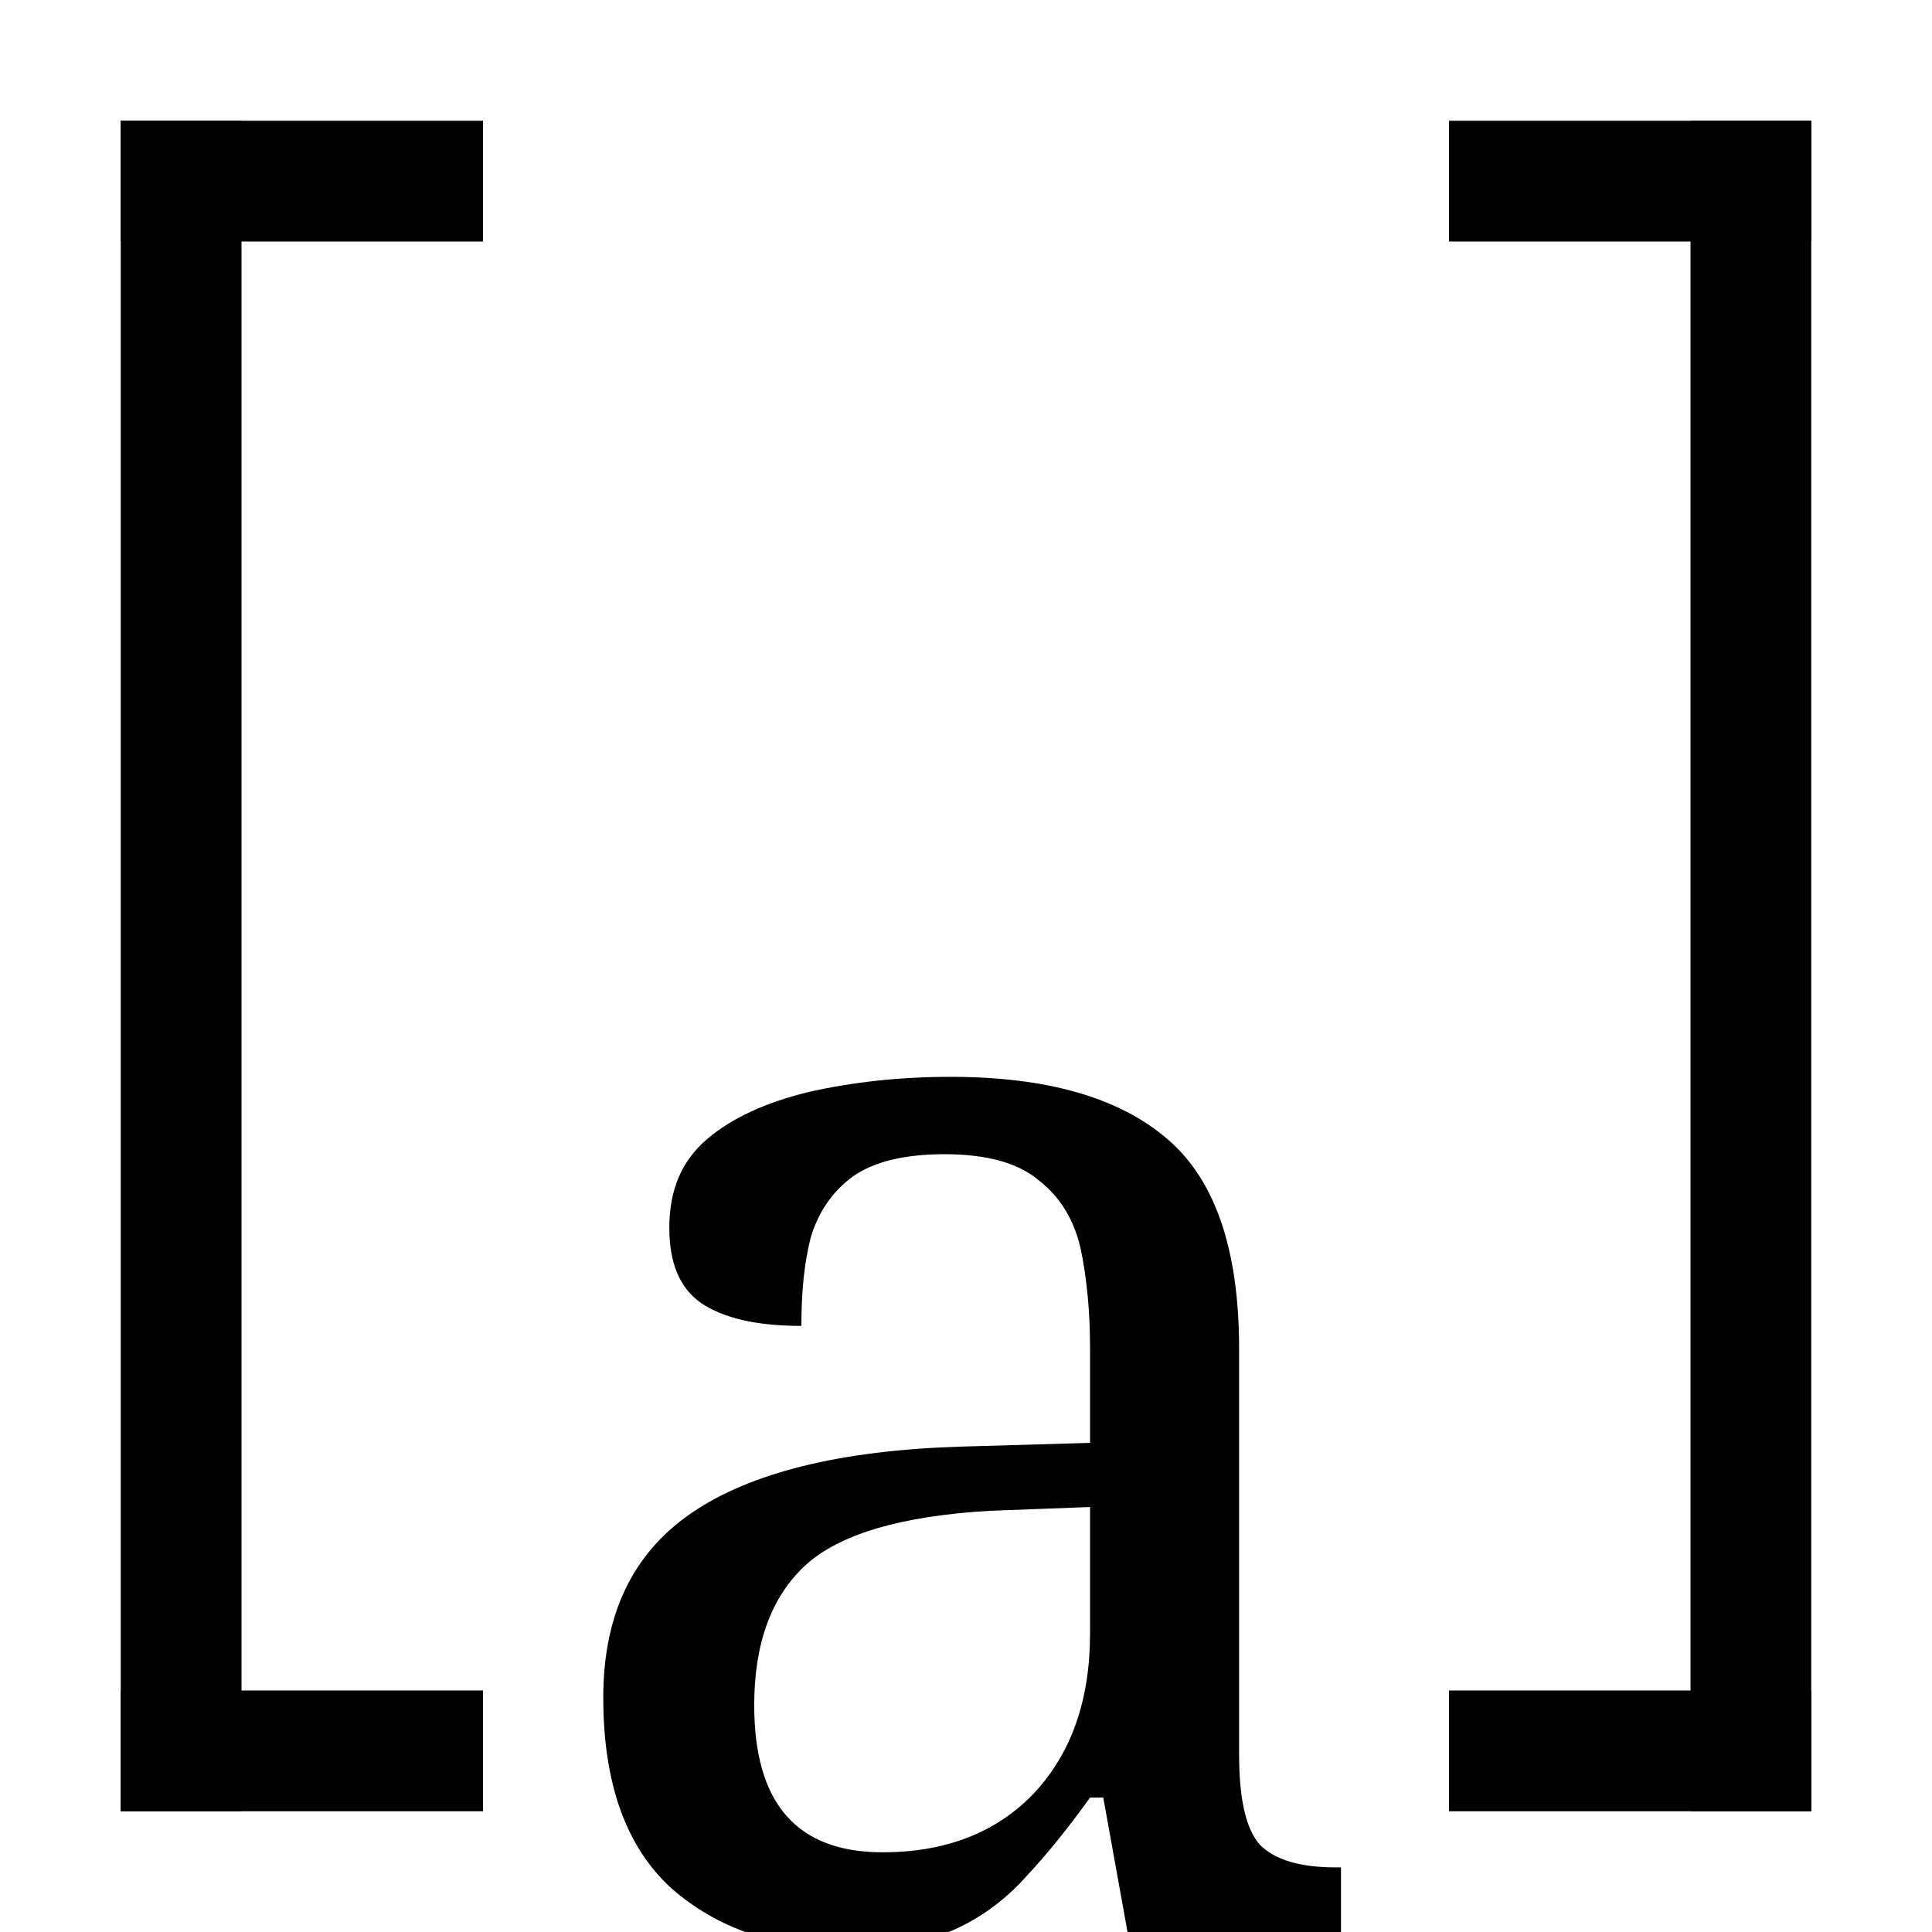
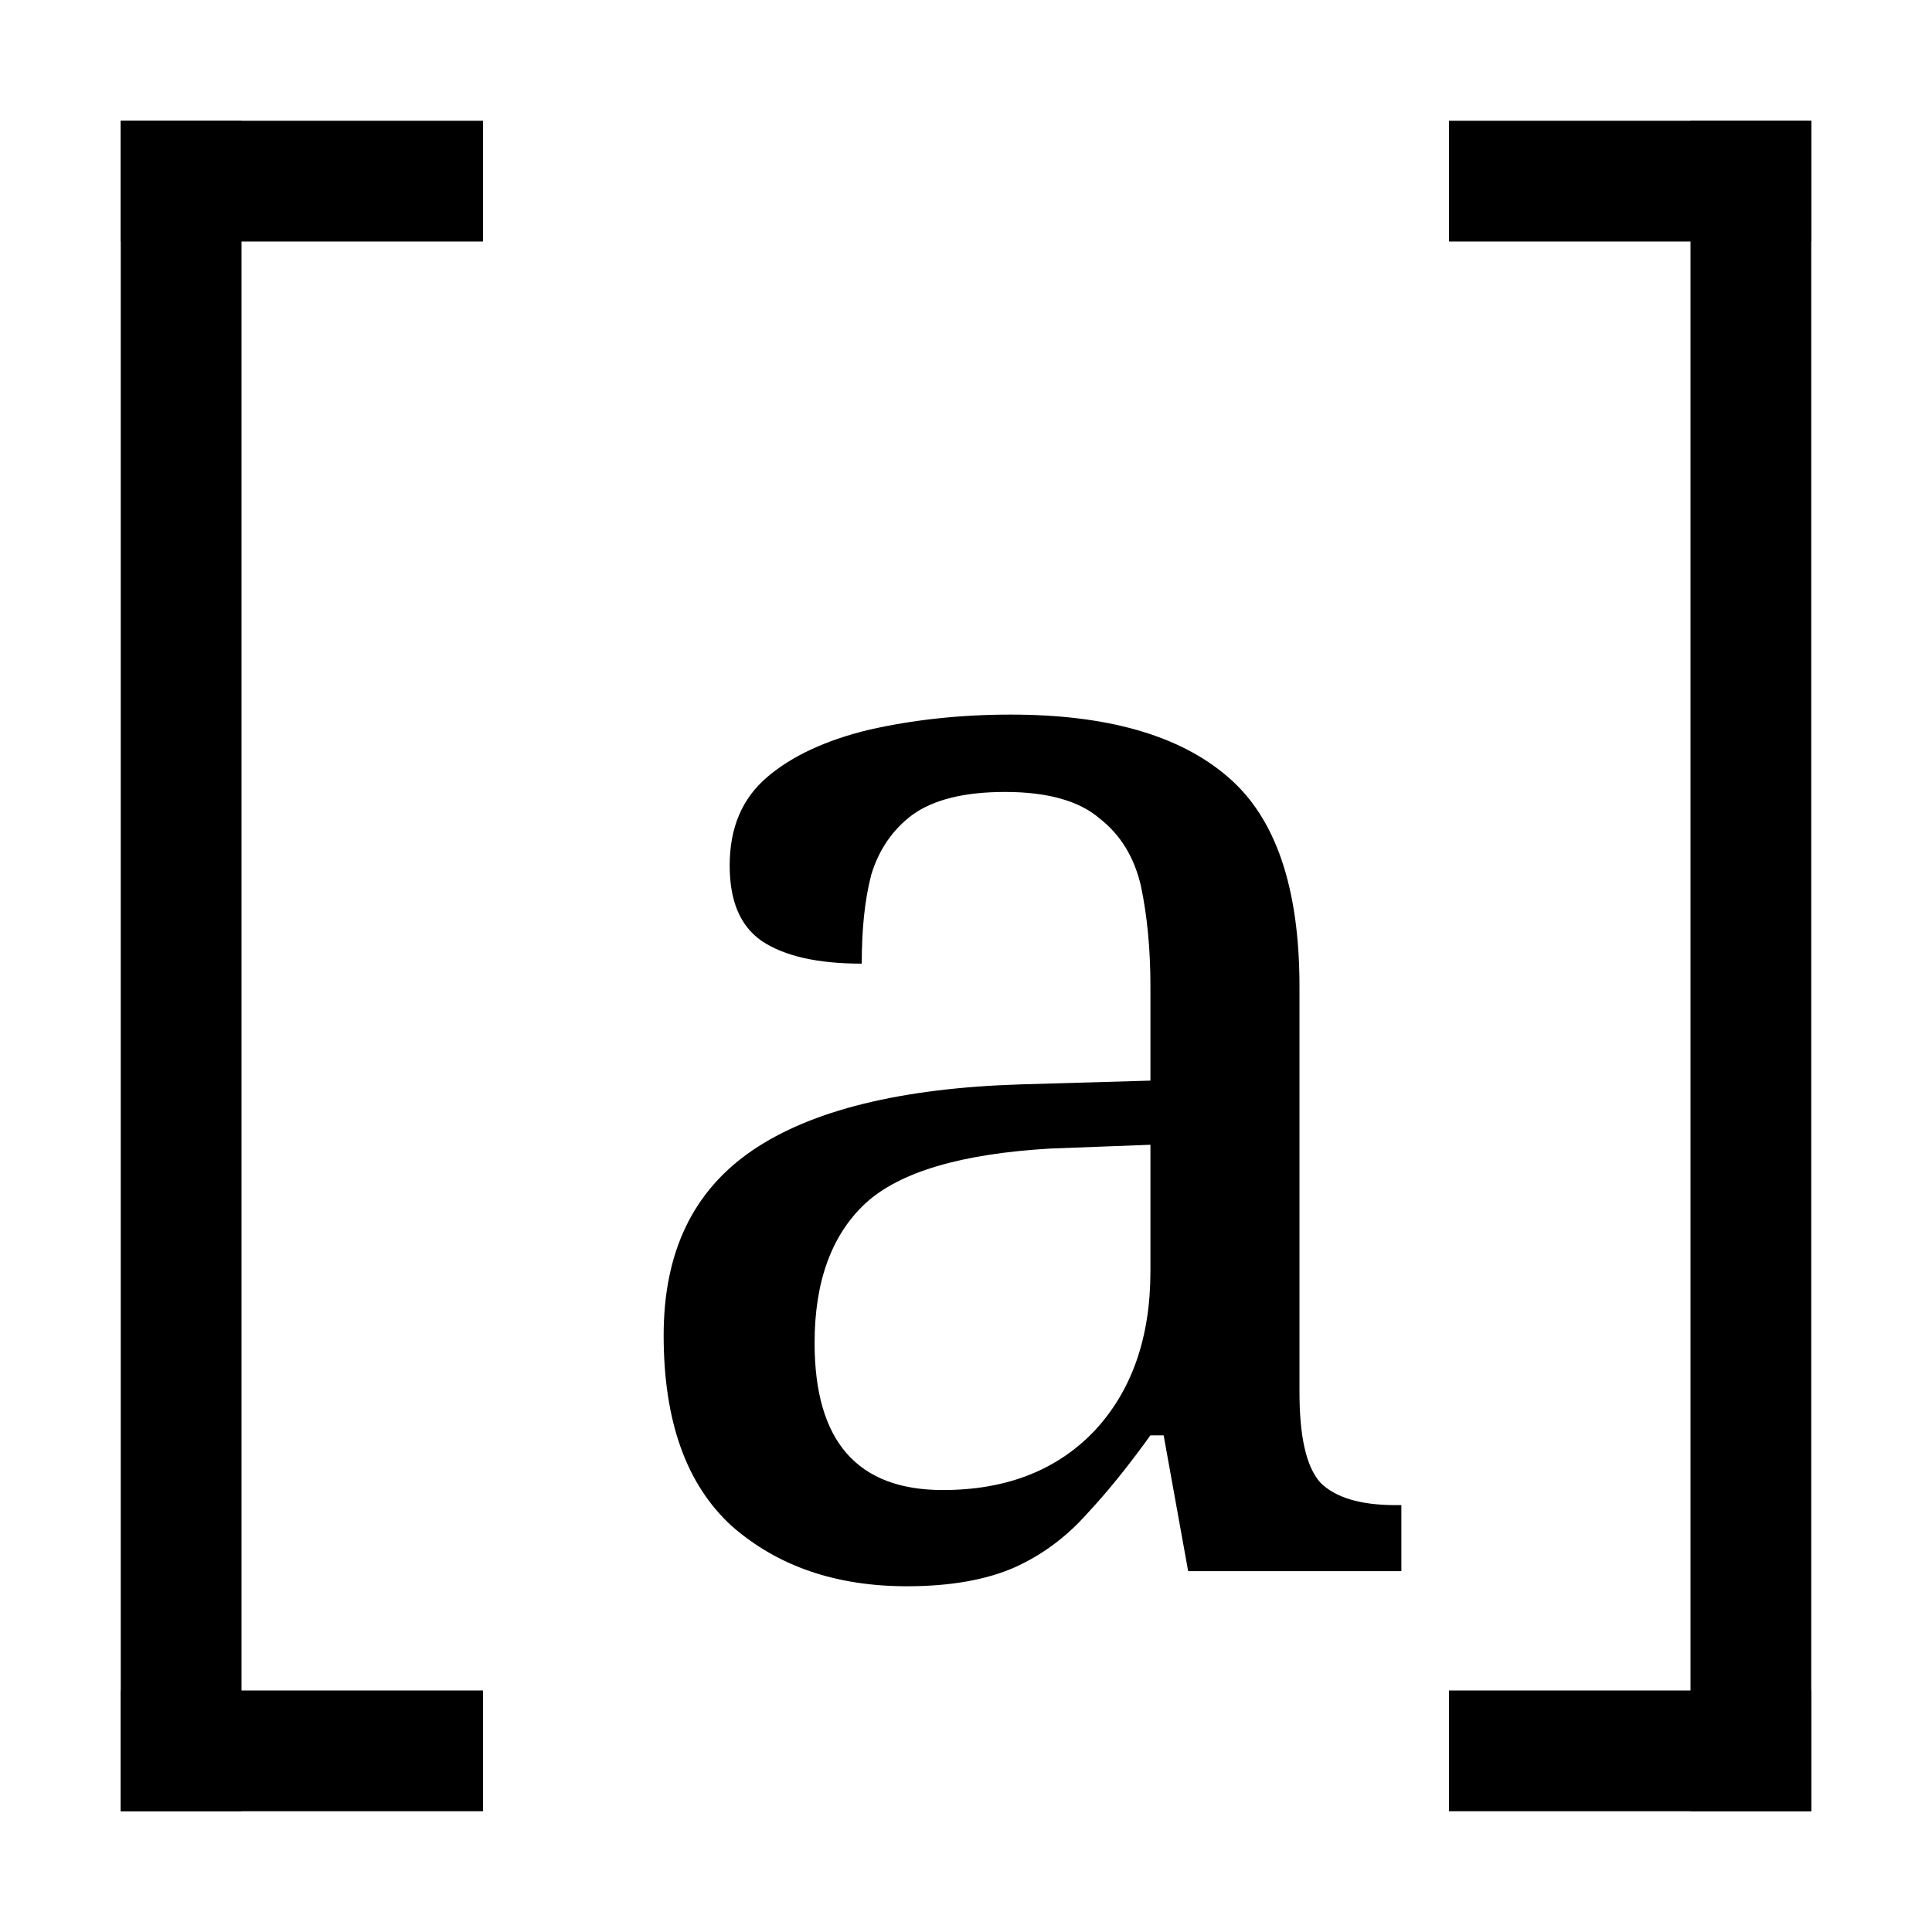
<svg xmlns="http://www.w3.org/2000/svg" width="16" height="16" viewBox="0 0 16 16" version="1.1">
  <line x1="1" y1="1.5" x2="4" y2="1.5" stroke-width="1" stroke="#000000" />
  <line x1="1.5" y1="1" x2="1.5" y2="15" stroke-width="1" stroke="#000000" />
  <line x1="1" y1="14.5" x2="4" y2="14.5" stroke-width="1" stroke="#000000" />
-   <text x="8" y="11.5" font-family="Georgia" font-size="13" text-anchor="middle" dominant-baseline="middle" fill="#000000">a</text>
+   <text x="8.5" y="8.5" font-family="Georgia" font-size="13" text-anchor="middle" dominant-baseline="middle" fill="#000000">a</text>
  <line x1="15" y1="1.5" x2="12" y2="1.5" stroke-width="1" stroke="#000000" />
  <line x1="14.5" y1="1" x2="14.5" y2="15" stroke-width="1" stroke="#000000" />
  <line x1="15" y1="14.5" x2="12" y2="14.5" stroke-width="1" stroke="#000000" />
</svg>
